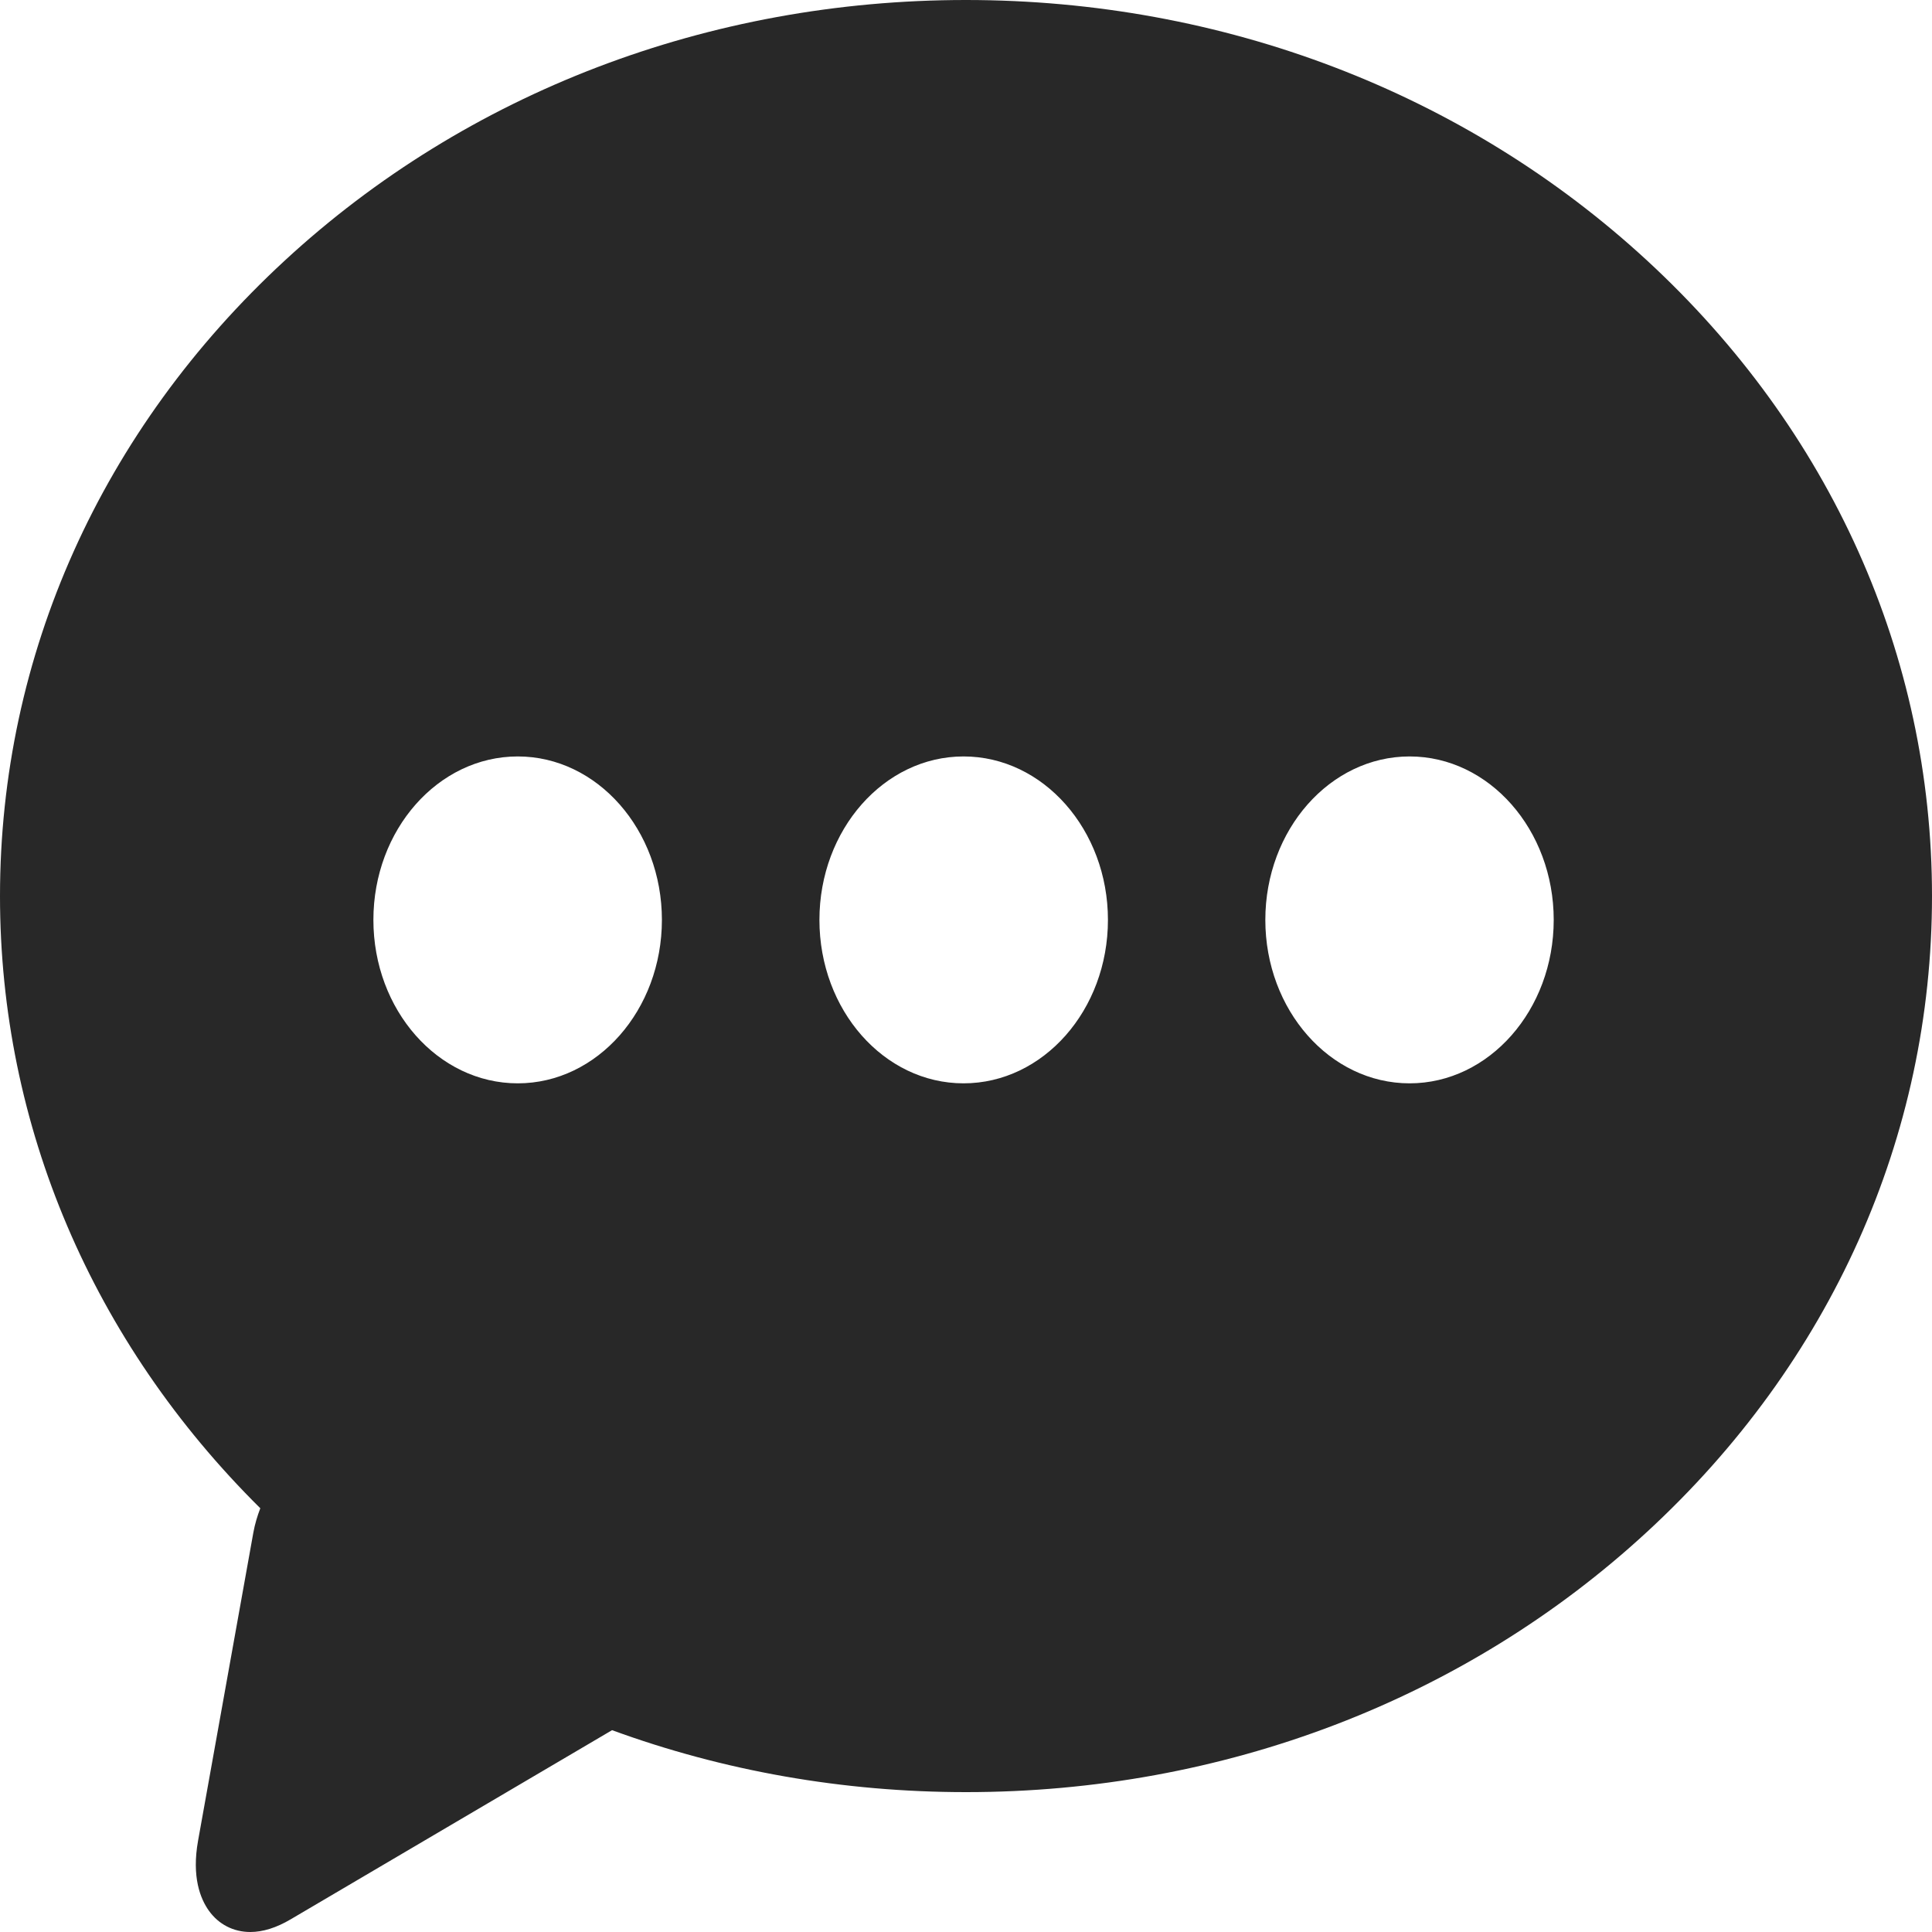
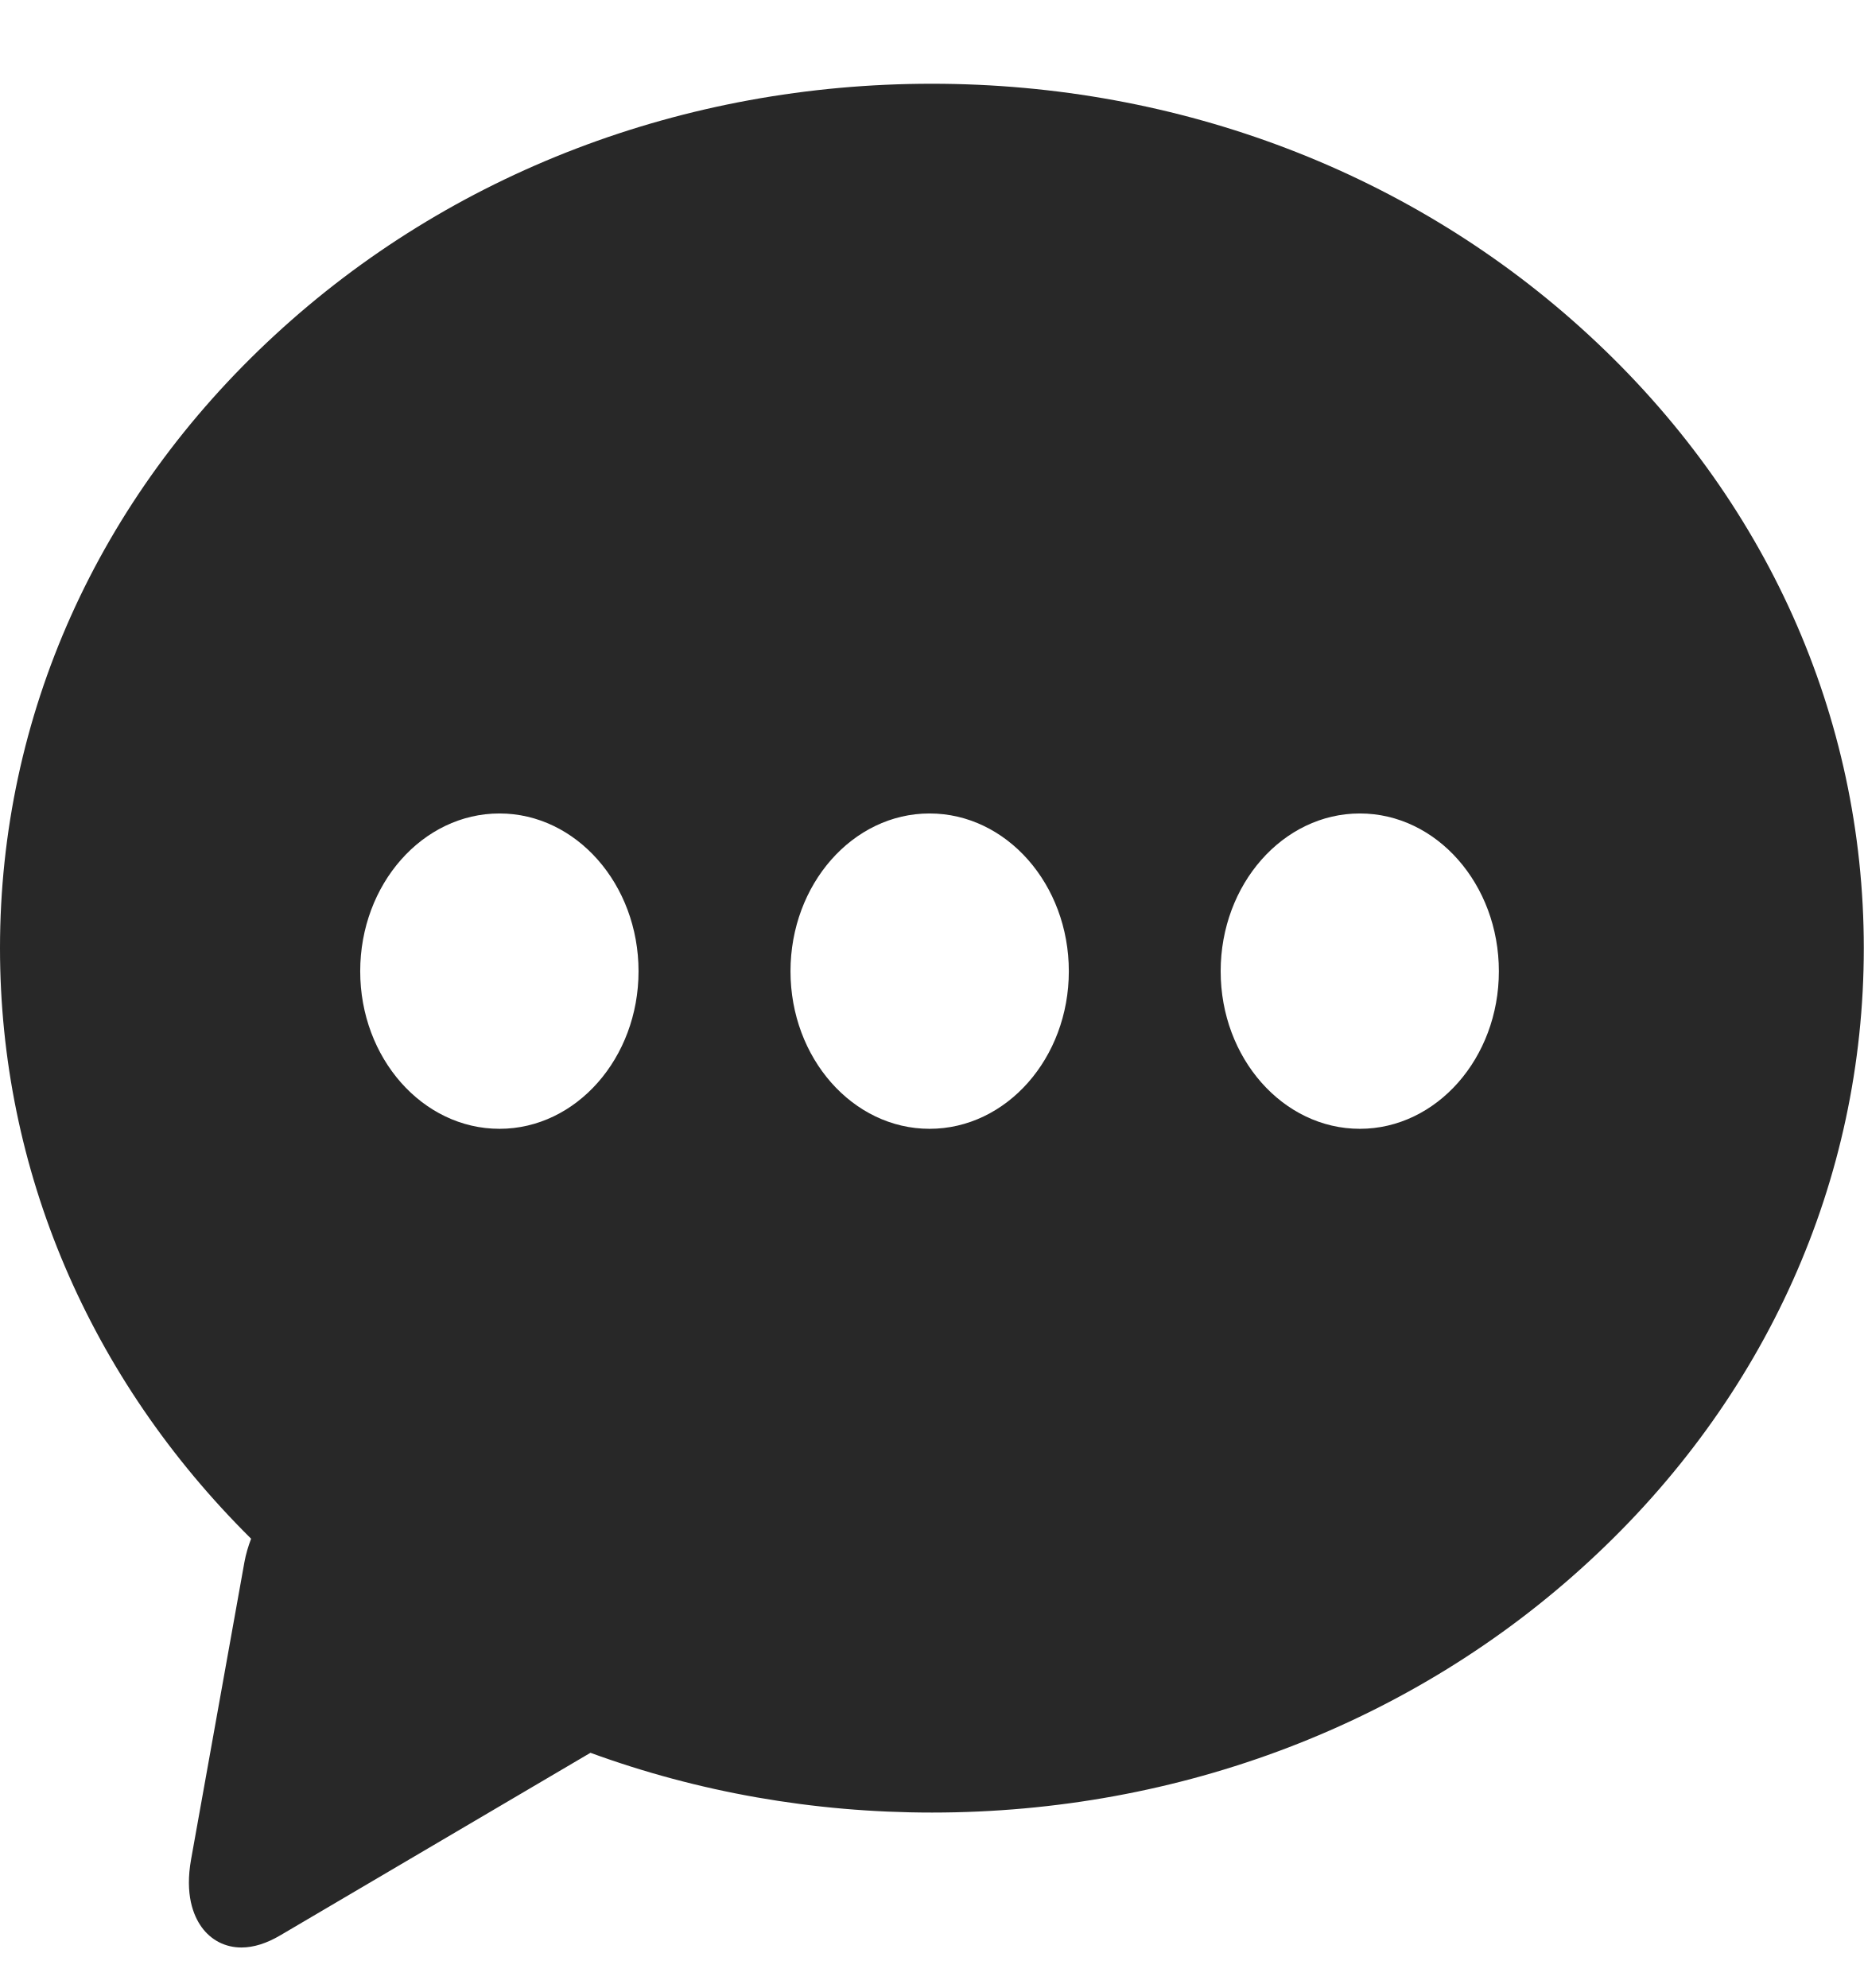
- <svg xmlns="http://www.w3.org/2000/svg" width="15" height="15" viewBox="0 0 15 15" fill="none">
-   <path d="M12.787 2.022C11.374 0.719 9.495 0 7.499 0C5.505 0 3.626 0.717 2.212 2.022C0.787 3.337 0 5.089 0 6.957C0 8.739 0.717 10.418 2.021 11.71C1.998 11.77 1.979 11.833 1.967 11.899L1.538 14.29C1.487 14.573 1.556 14.743 1.622 14.835C1.698 14.941 1.813 15 1.943 15C2.041 15 2.146 14.967 2.256 14.902L4.752 13.433C5.616 13.749 6.544 13.914 7.501 13.914C9.496 13.914 11.375 13.197 12.788 11.893C14.214 10.579 15 8.825 15 6.957C15 5.089 14.213 3.337 12.787 2.022ZM4.02 8.411C3.401 8.411 2.899 7.842 2.899 7.142C2.899 6.443 3.401 5.873 4.02 5.873C4.637 5.873 5.139 6.443 5.139 7.142C5.139 7.842 4.637 8.411 4.02 8.411ZM7.481 8.411C6.863 8.411 6.362 7.842 6.362 7.142C6.362 6.443 6.863 5.873 7.481 5.873C8.1 5.873 8.602 6.443 8.602 7.142C8.602 7.842 8.1 8.411 7.481 8.411ZM10.944 8.411C10.326 8.411 9.824 7.842 9.824 7.142C9.824 6.443 10.326 5.873 10.944 5.873C11.562 5.873 12.063 6.443 12.063 7.142C12.063 7.842 11.561 8.411 10.944 8.411Z" fill="#282828" />
+ <svg xmlns="http://www.w3.org/2000/svg" width="15" height="16" viewBox="0 0 15 16" fill="none">
+   <path d="M12.787 2.697C11.374 1.393 9.495 0.674 7.499 0.674C5.505 0.674 3.626 1.391 2.212 2.697C0.787 4.011 0 5.763 0 7.631C0 9.413 0.717 11.092 2.021 12.384C1.998 12.444 1.979 12.507 1.967 12.573L1.538 14.964C1.487 15.247 1.556 15.417 1.622 15.509C1.698 15.615 1.813 15.674 1.943 15.674C2.041 15.674 2.146 15.641 2.256 15.576L4.752 14.107C5.616 14.423 6.544 14.588 7.501 14.588C9.496 14.588 11.375 13.871 12.788 12.567C14.214 11.253 15 9.499 15 7.631C15 5.763 14.213 4.011 12.787 2.697ZM4.02 9.085C3.401 9.085 2.899 8.516 2.899 7.817C2.899 7.117 3.401 6.547 4.02 6.547C4.637 6.547 5.139 7.117 5.139 7.817C5.139 8.516 4.637 9.085 4.02 9.085ZM7.481 9.085C6.863 9.085 6.362 8.516 6.362 7.817C6.362 7.117 6.863 6.547 7.481 6.547C8.1 6.547 8.602 7.117 8.602 7.817C8.602 8.516 8.1 9.085 7.481 9.085ZM10.944 9.085C10.326 9.085 9.824 8.516 9.824 7.817C9.824 7.117 10.326 6.547 10.944 6.547C11.562 6.547 12.063 7.117 12.063 7.817C12.063 8.516 11.561 9.085 10.944 9.085Z" fill="#282828" />
</svg>
